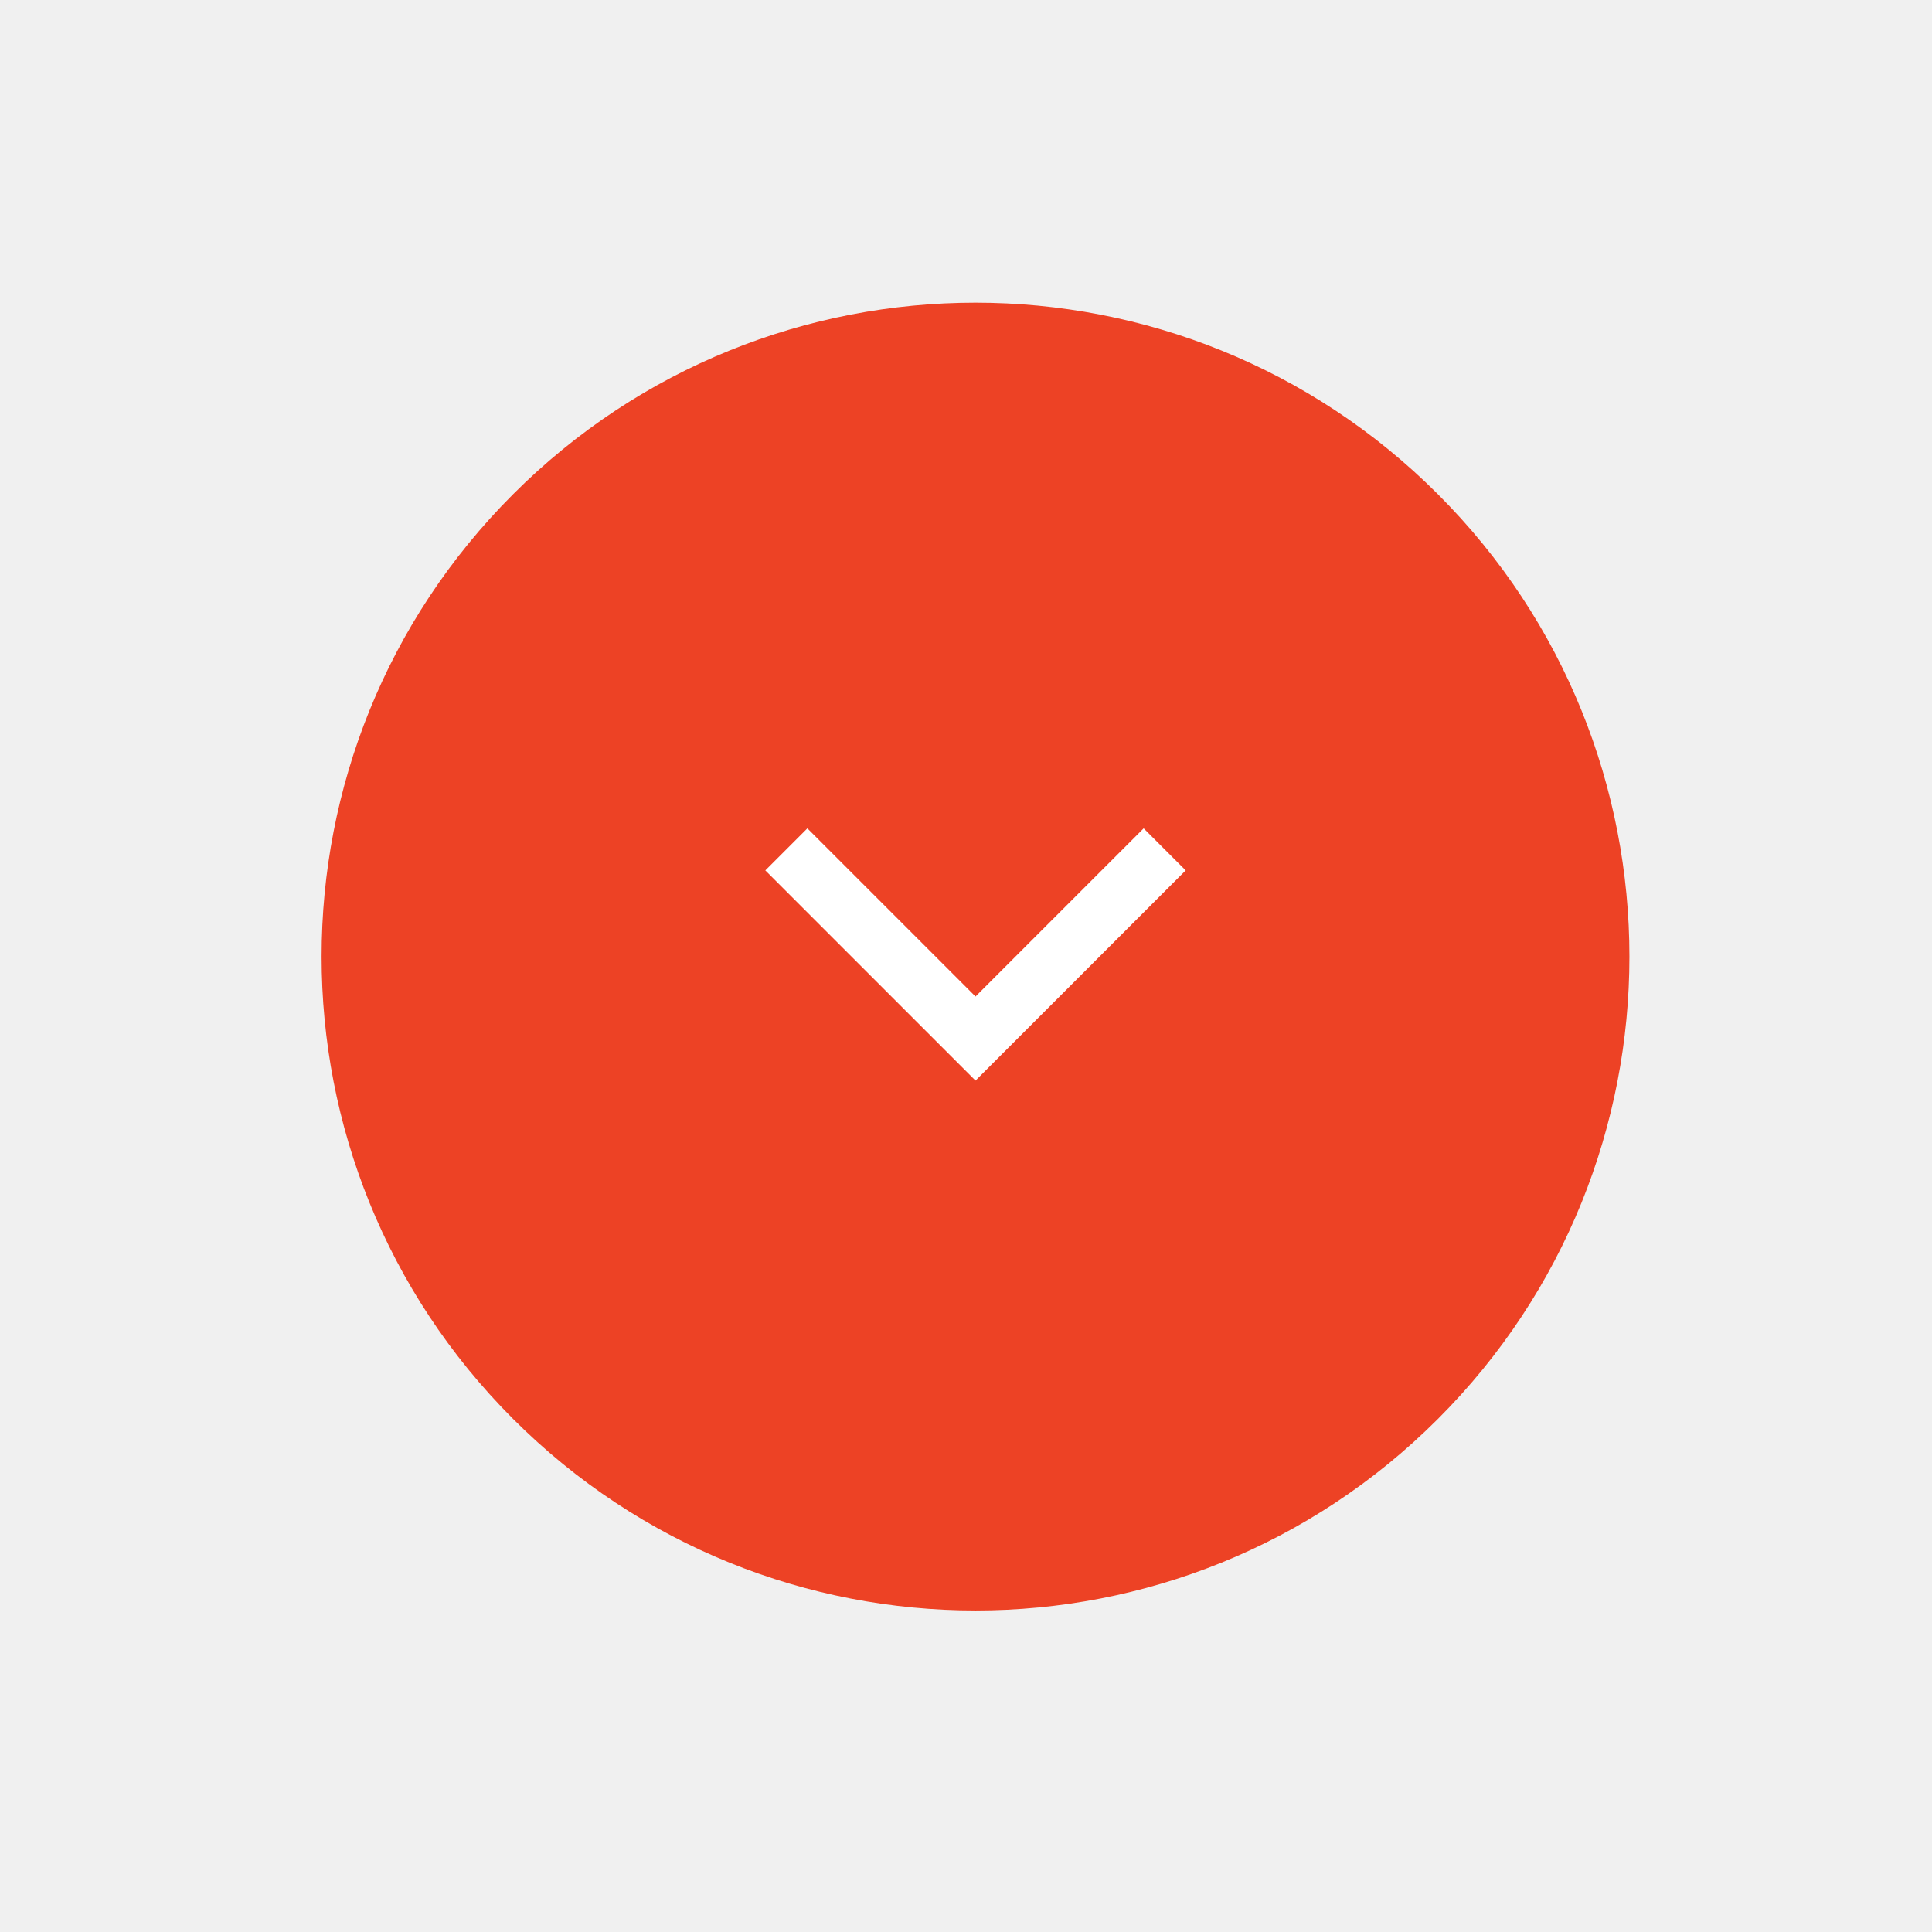
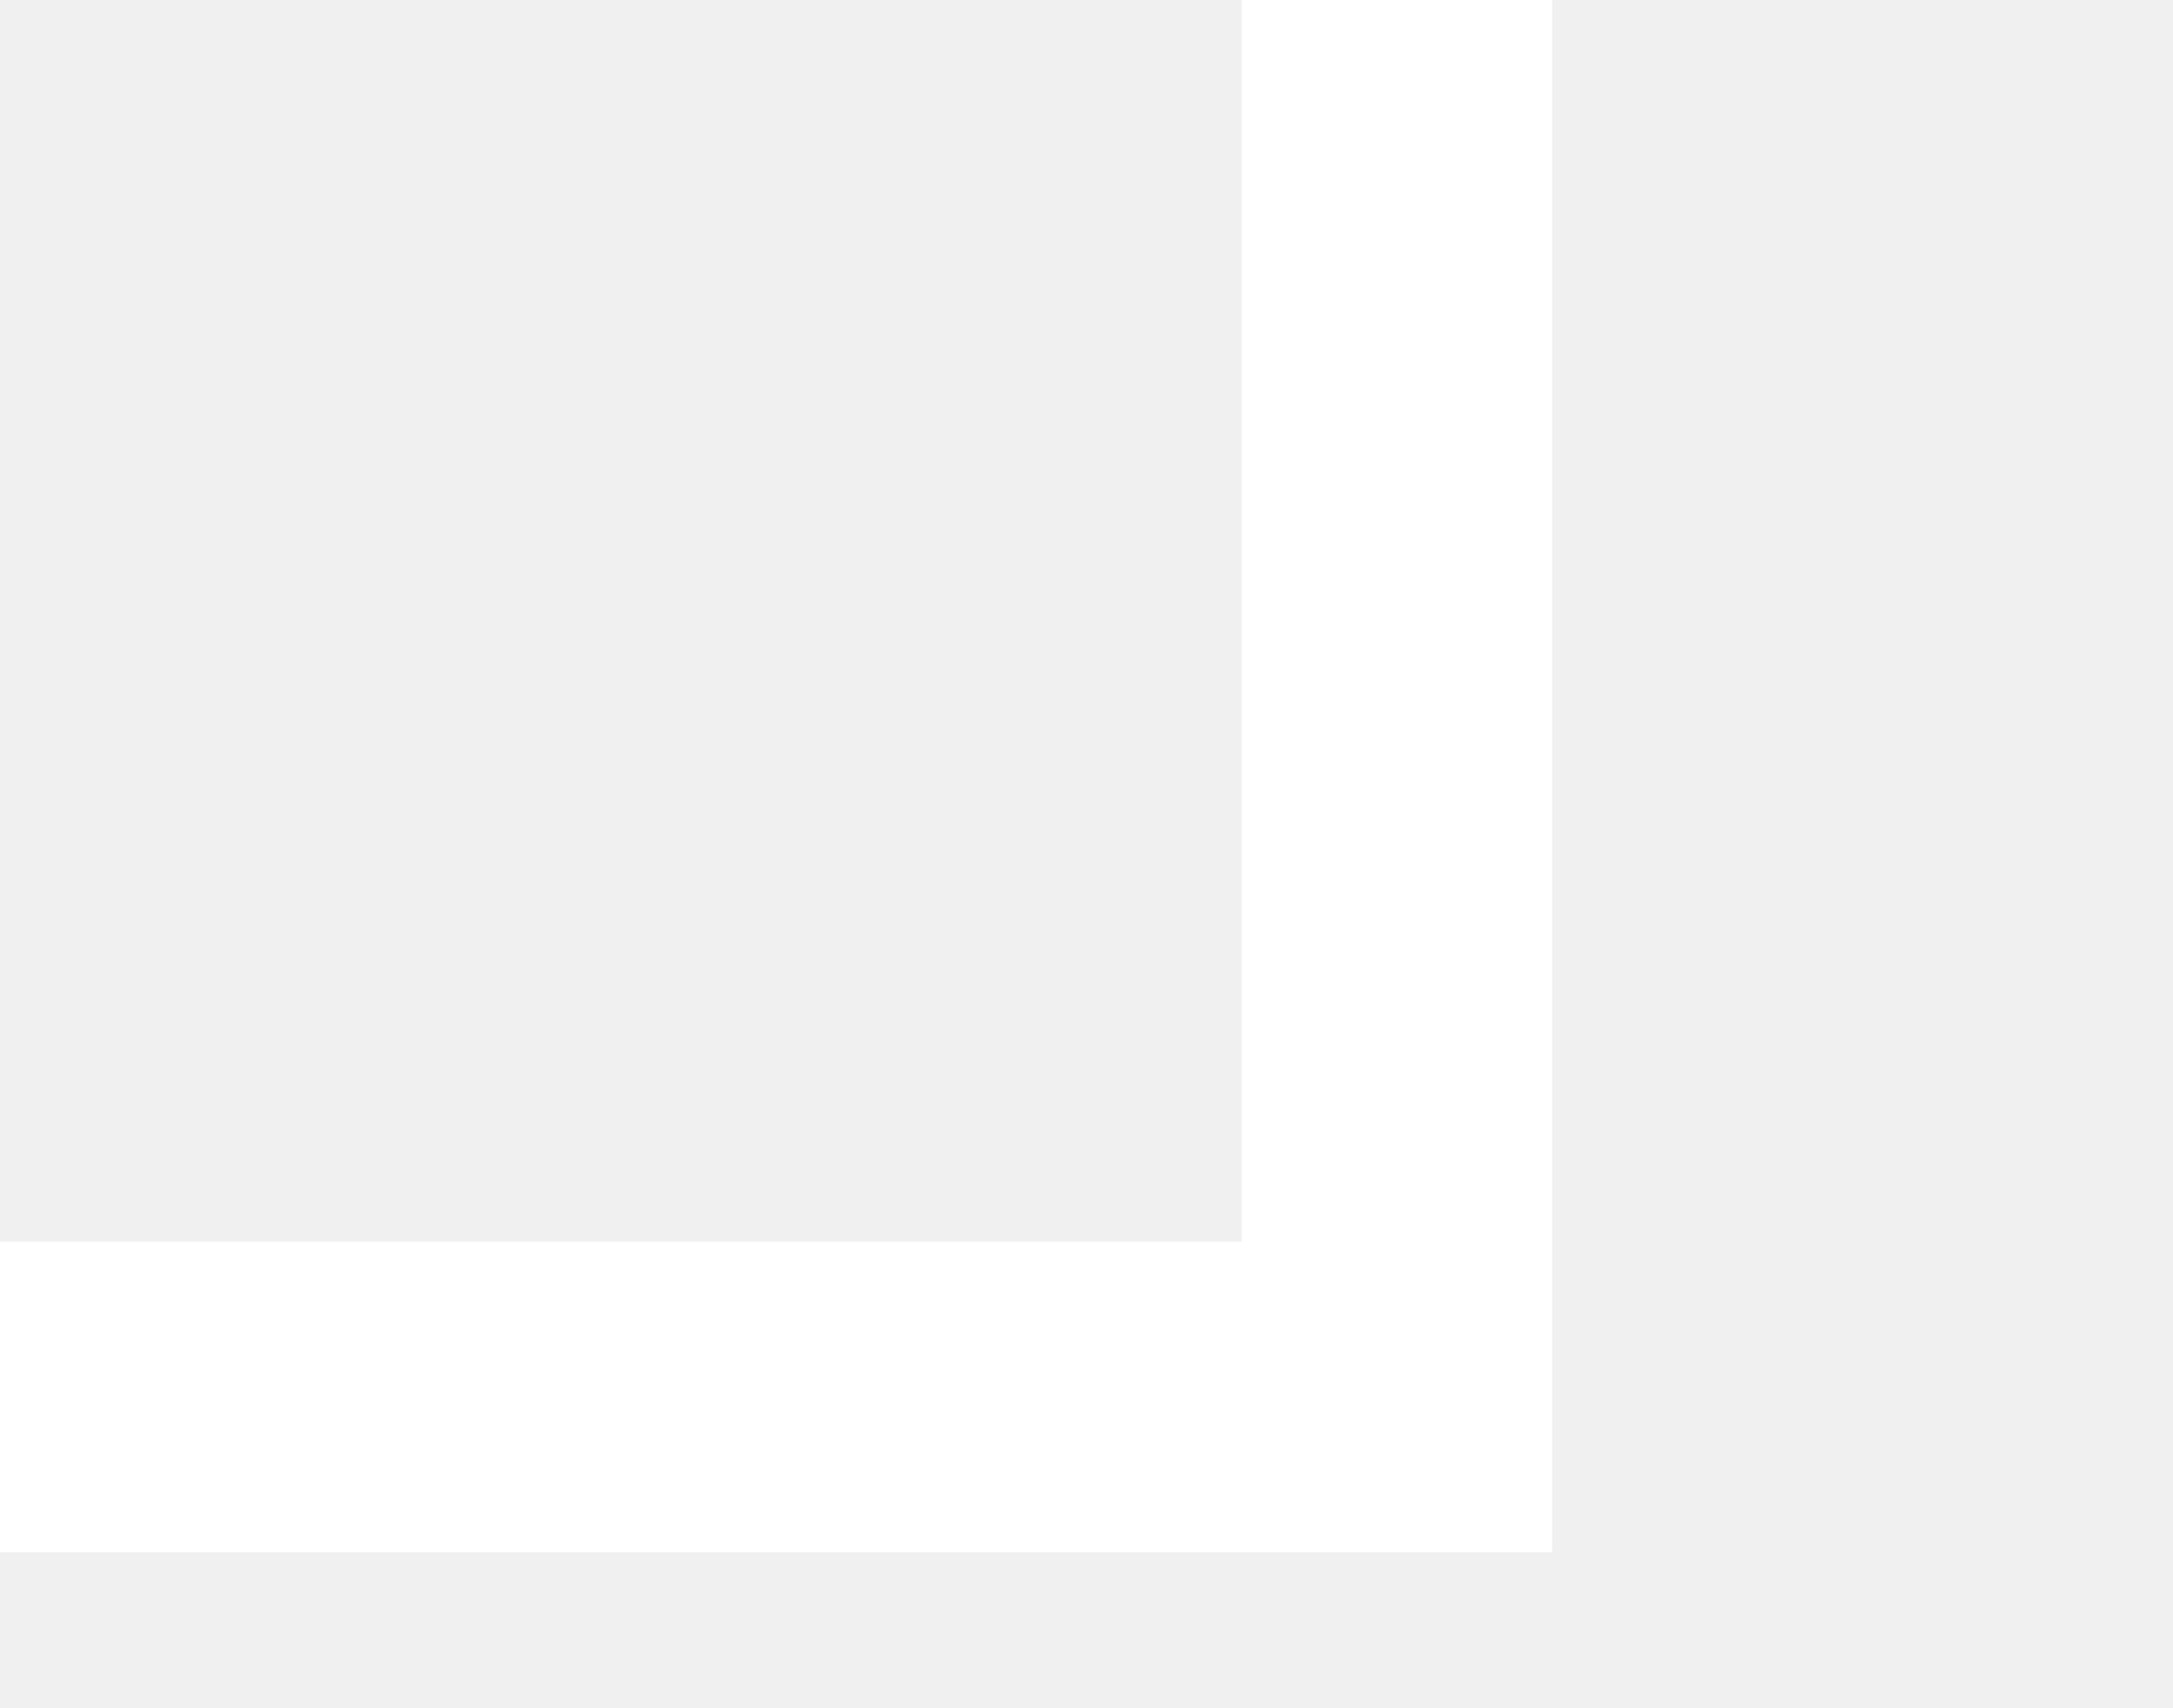
- <svg xmlns="http://www.w3.org/2000/svg" width="65px" height="65px" viewBox="480 506 65 65" version="1.1">
+ <svg xmlns="http://www.w3.org/2000/svg" width="14px" height="11px" viewBox="15 15 14 11" version="1.1">
  <defs />
-   <g id="Arrow" stroke="none" stroke-width="1" fill="none" fill-rule="evenodd" transform="translate(512.8198, 538.8198) rotate(-315) translate(-512.8198, -538.8198) translate(490.3198, 516.3198)">
-     <circle id="Oval" fill="#ED4225" cx="22.05" cy="22.05" r="22" />
-     <path d="M23,23 L15,23 L15,25 L24,25 L25,25 L25,15 L23,15 L23,23 Z" id="Combined-Shape" fill="#FFFFFF" />
-   </g>
+   <path d="M23,23 L15,23 L15,25 L24,25 L25,25 L25,15 L23,15 L23,23 Z" id="Combined-Shape" stroke="none" fill="#FFFFFF" fill-rule="evenodd" />
</svg>
